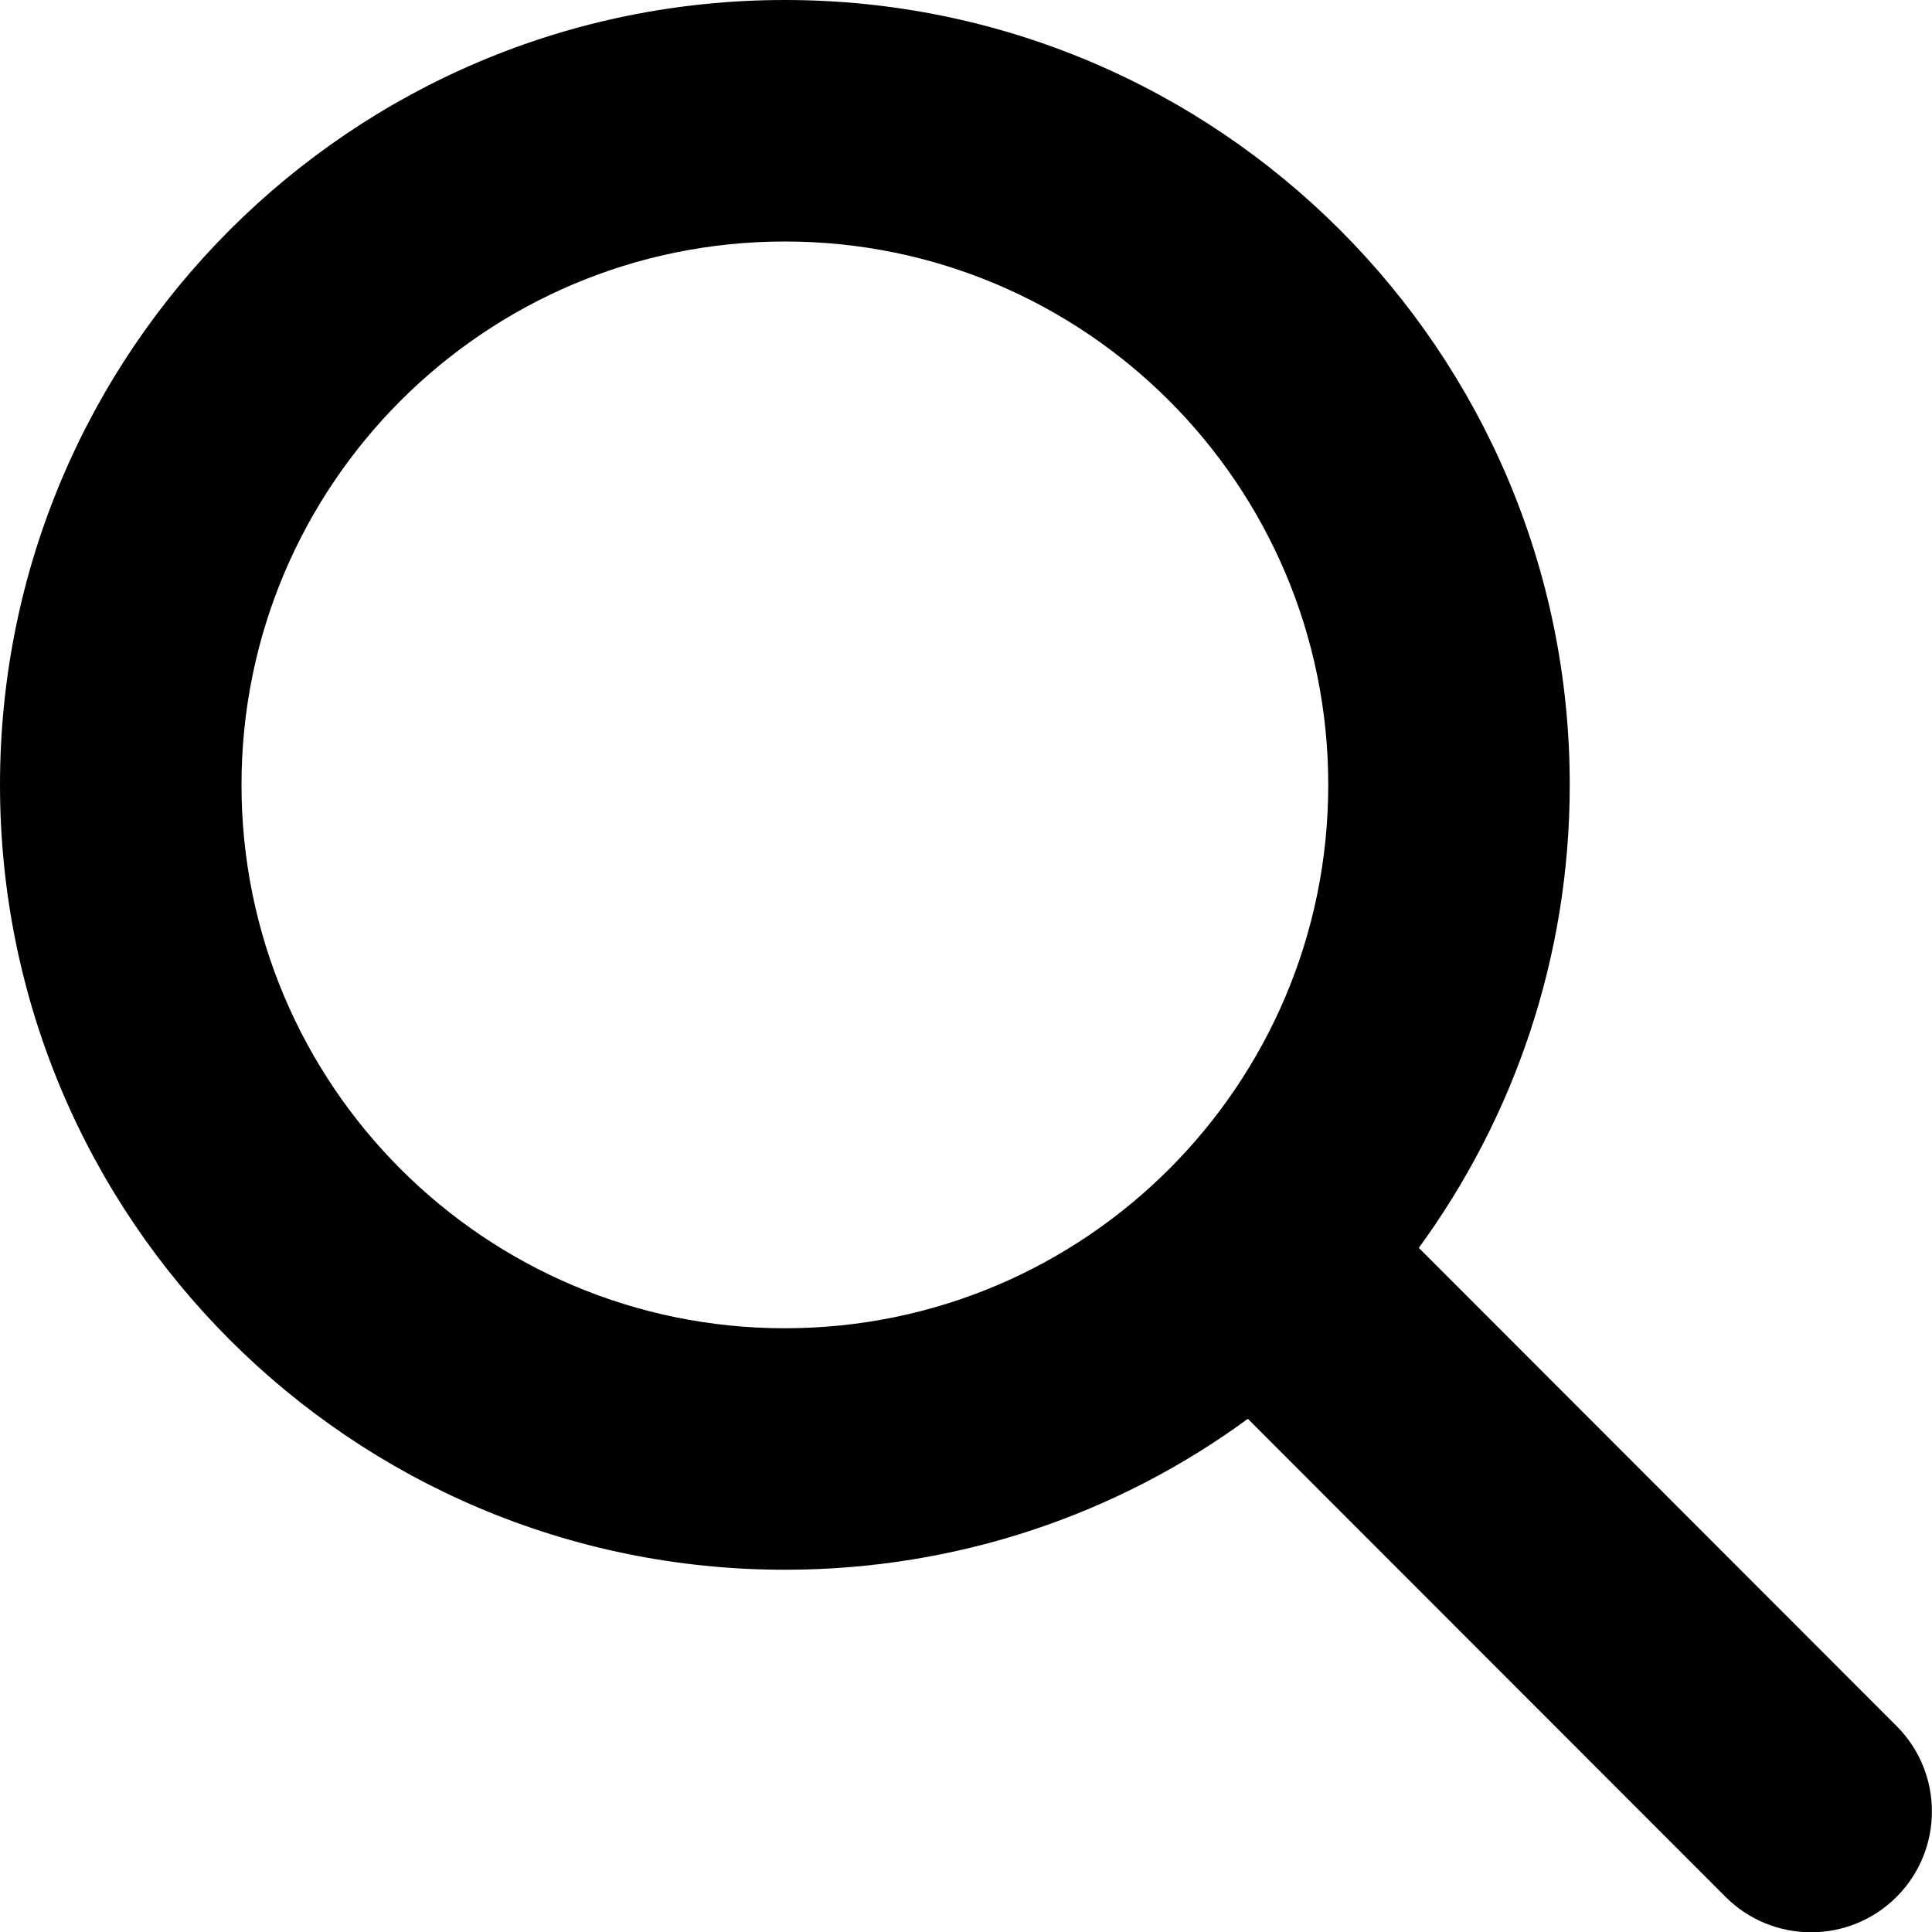
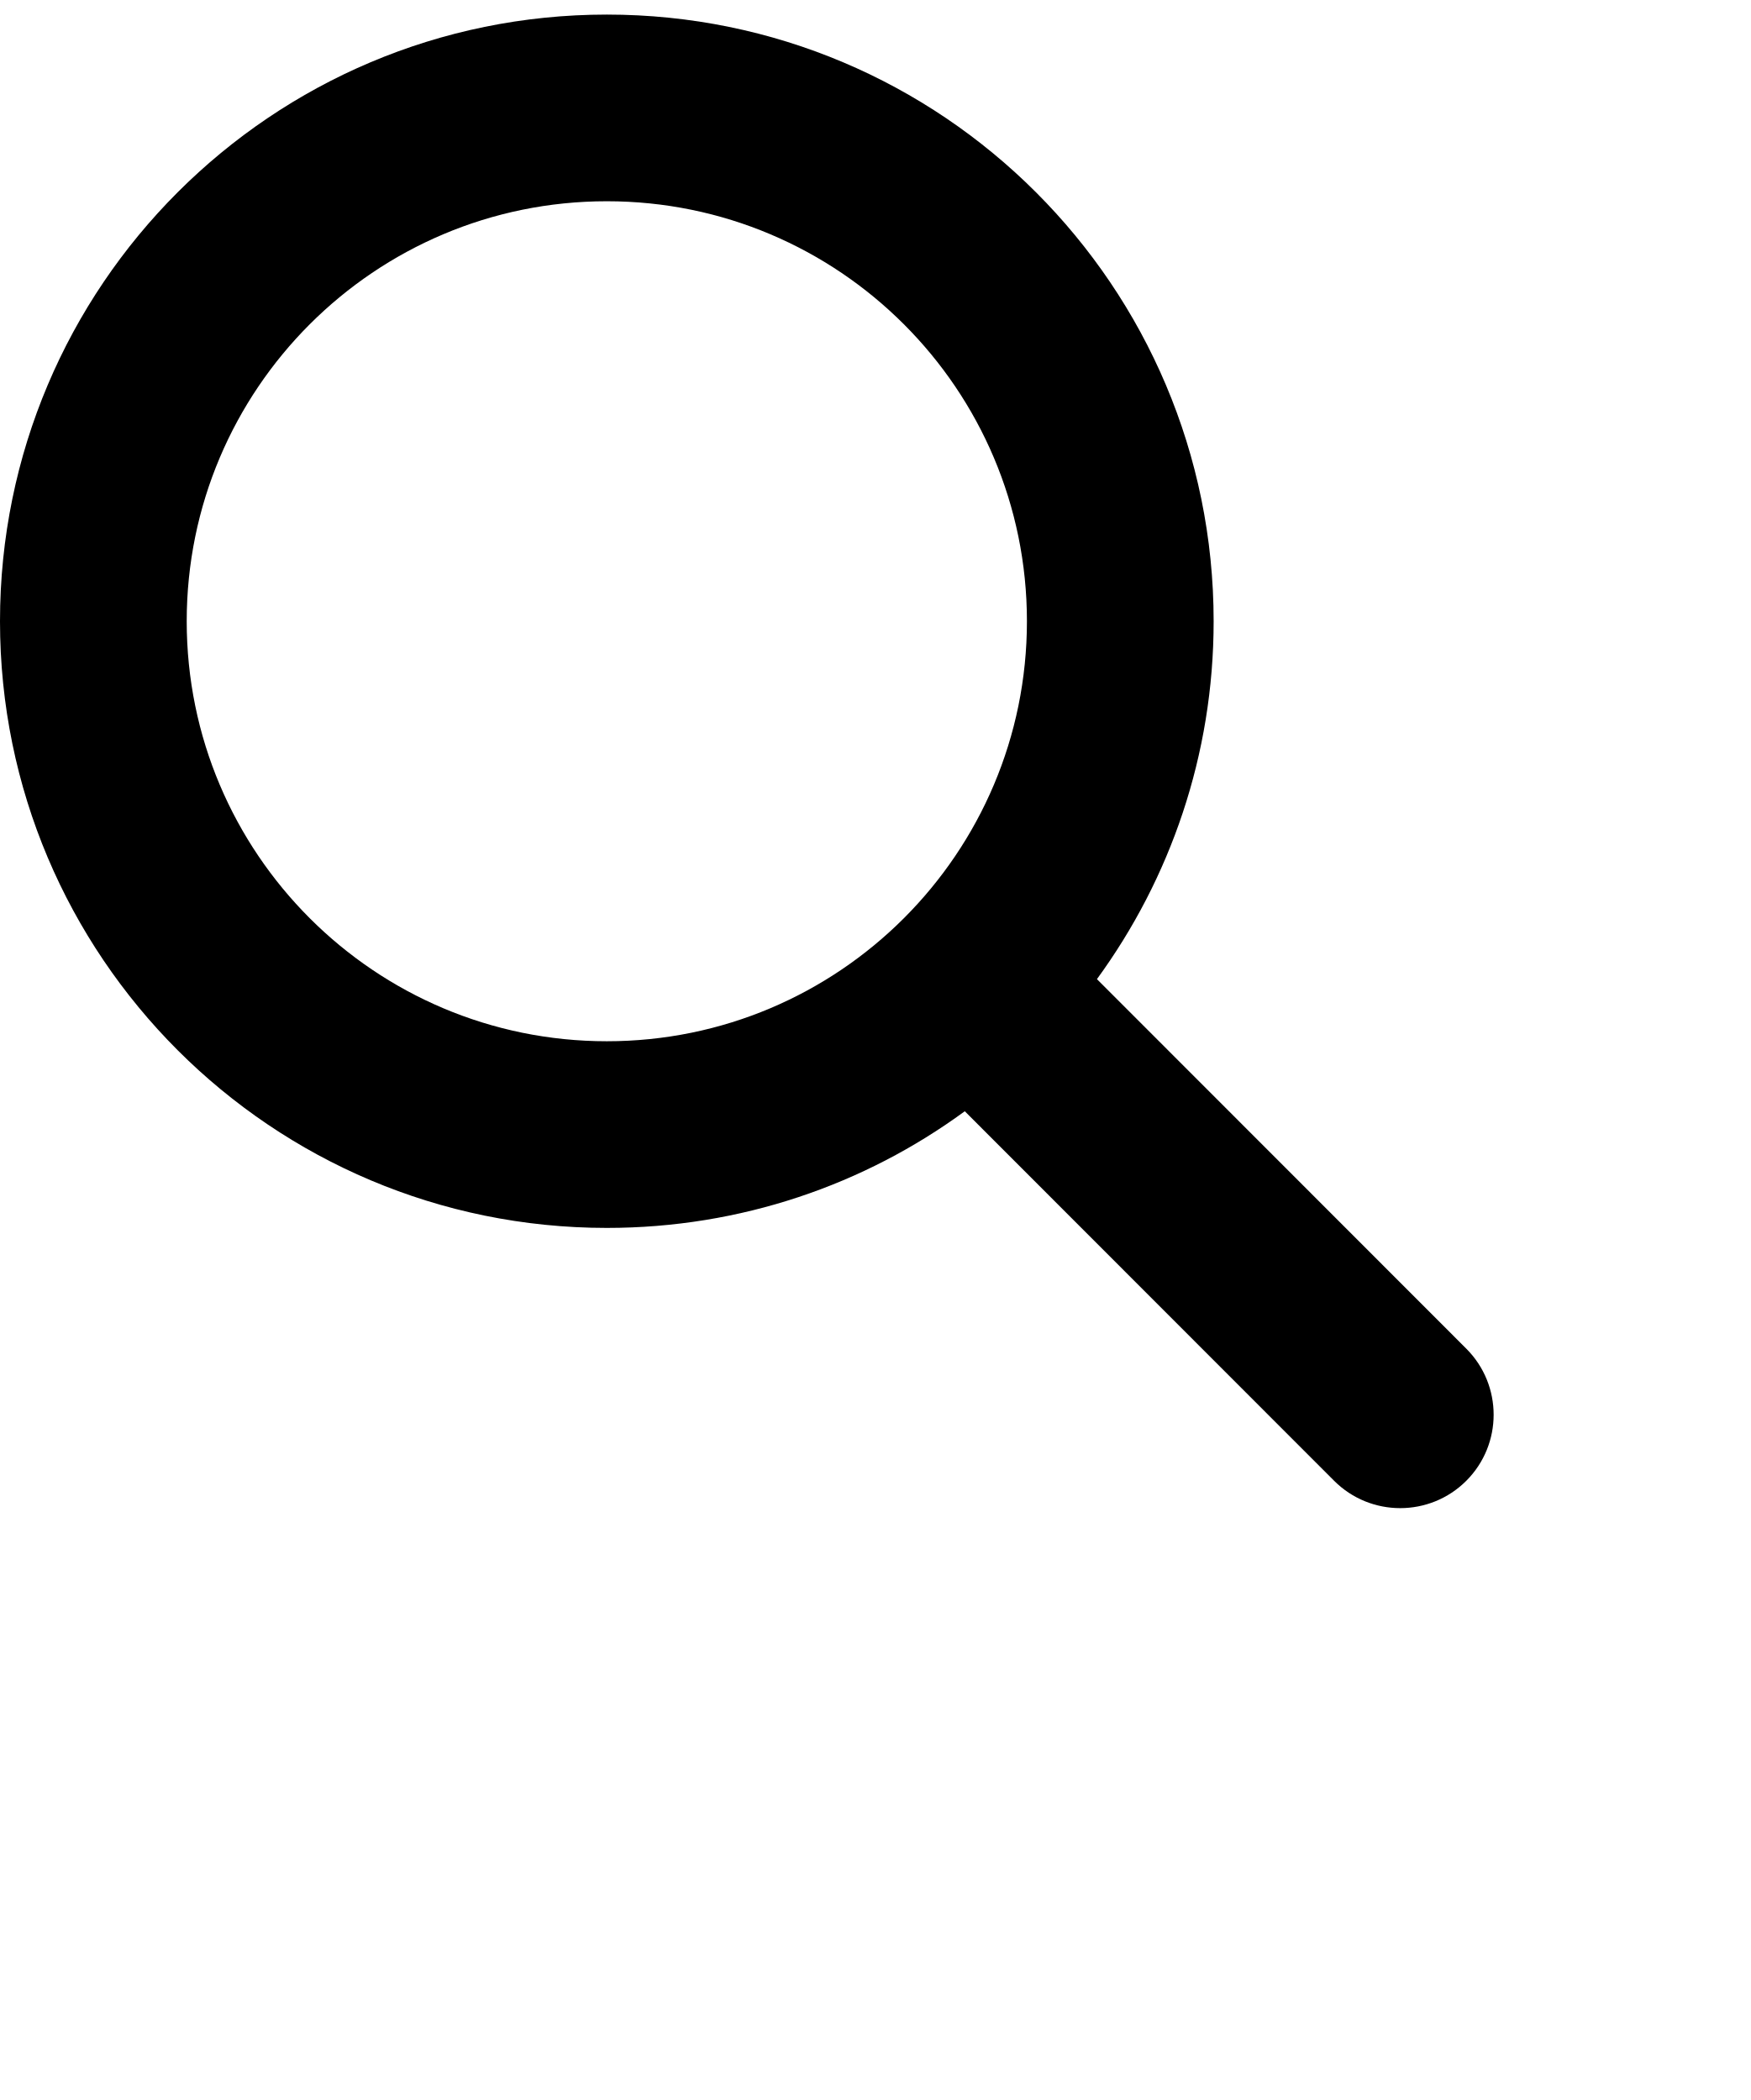
- <svg xmlns="http://www.w3.org/2000/svg" idth="22" height="22" viewBox="0 0 512 512">
+ <svg xmlns="http://www.w3.org/2000/svg" viewBox="0 30 600 650" width="20" height="24">
  <path d="M416 208c0 45.9-14.9 88.3-40 122.7L502.6 457.4c12.5 12.5 12.5 32.8 0 45.3s-32.8 12.5-45.3 0L330.7 376c-34.4 25.2-76.8 40-122.7 40C93.1 416 0 322.9 0 208S93.1 0 208 0S416 93.1 416 208zM208 352a144 144 0 1 0 0-288 144 144 0 1 0 0 288z" class="theme-primary-fill" />
</svg>
